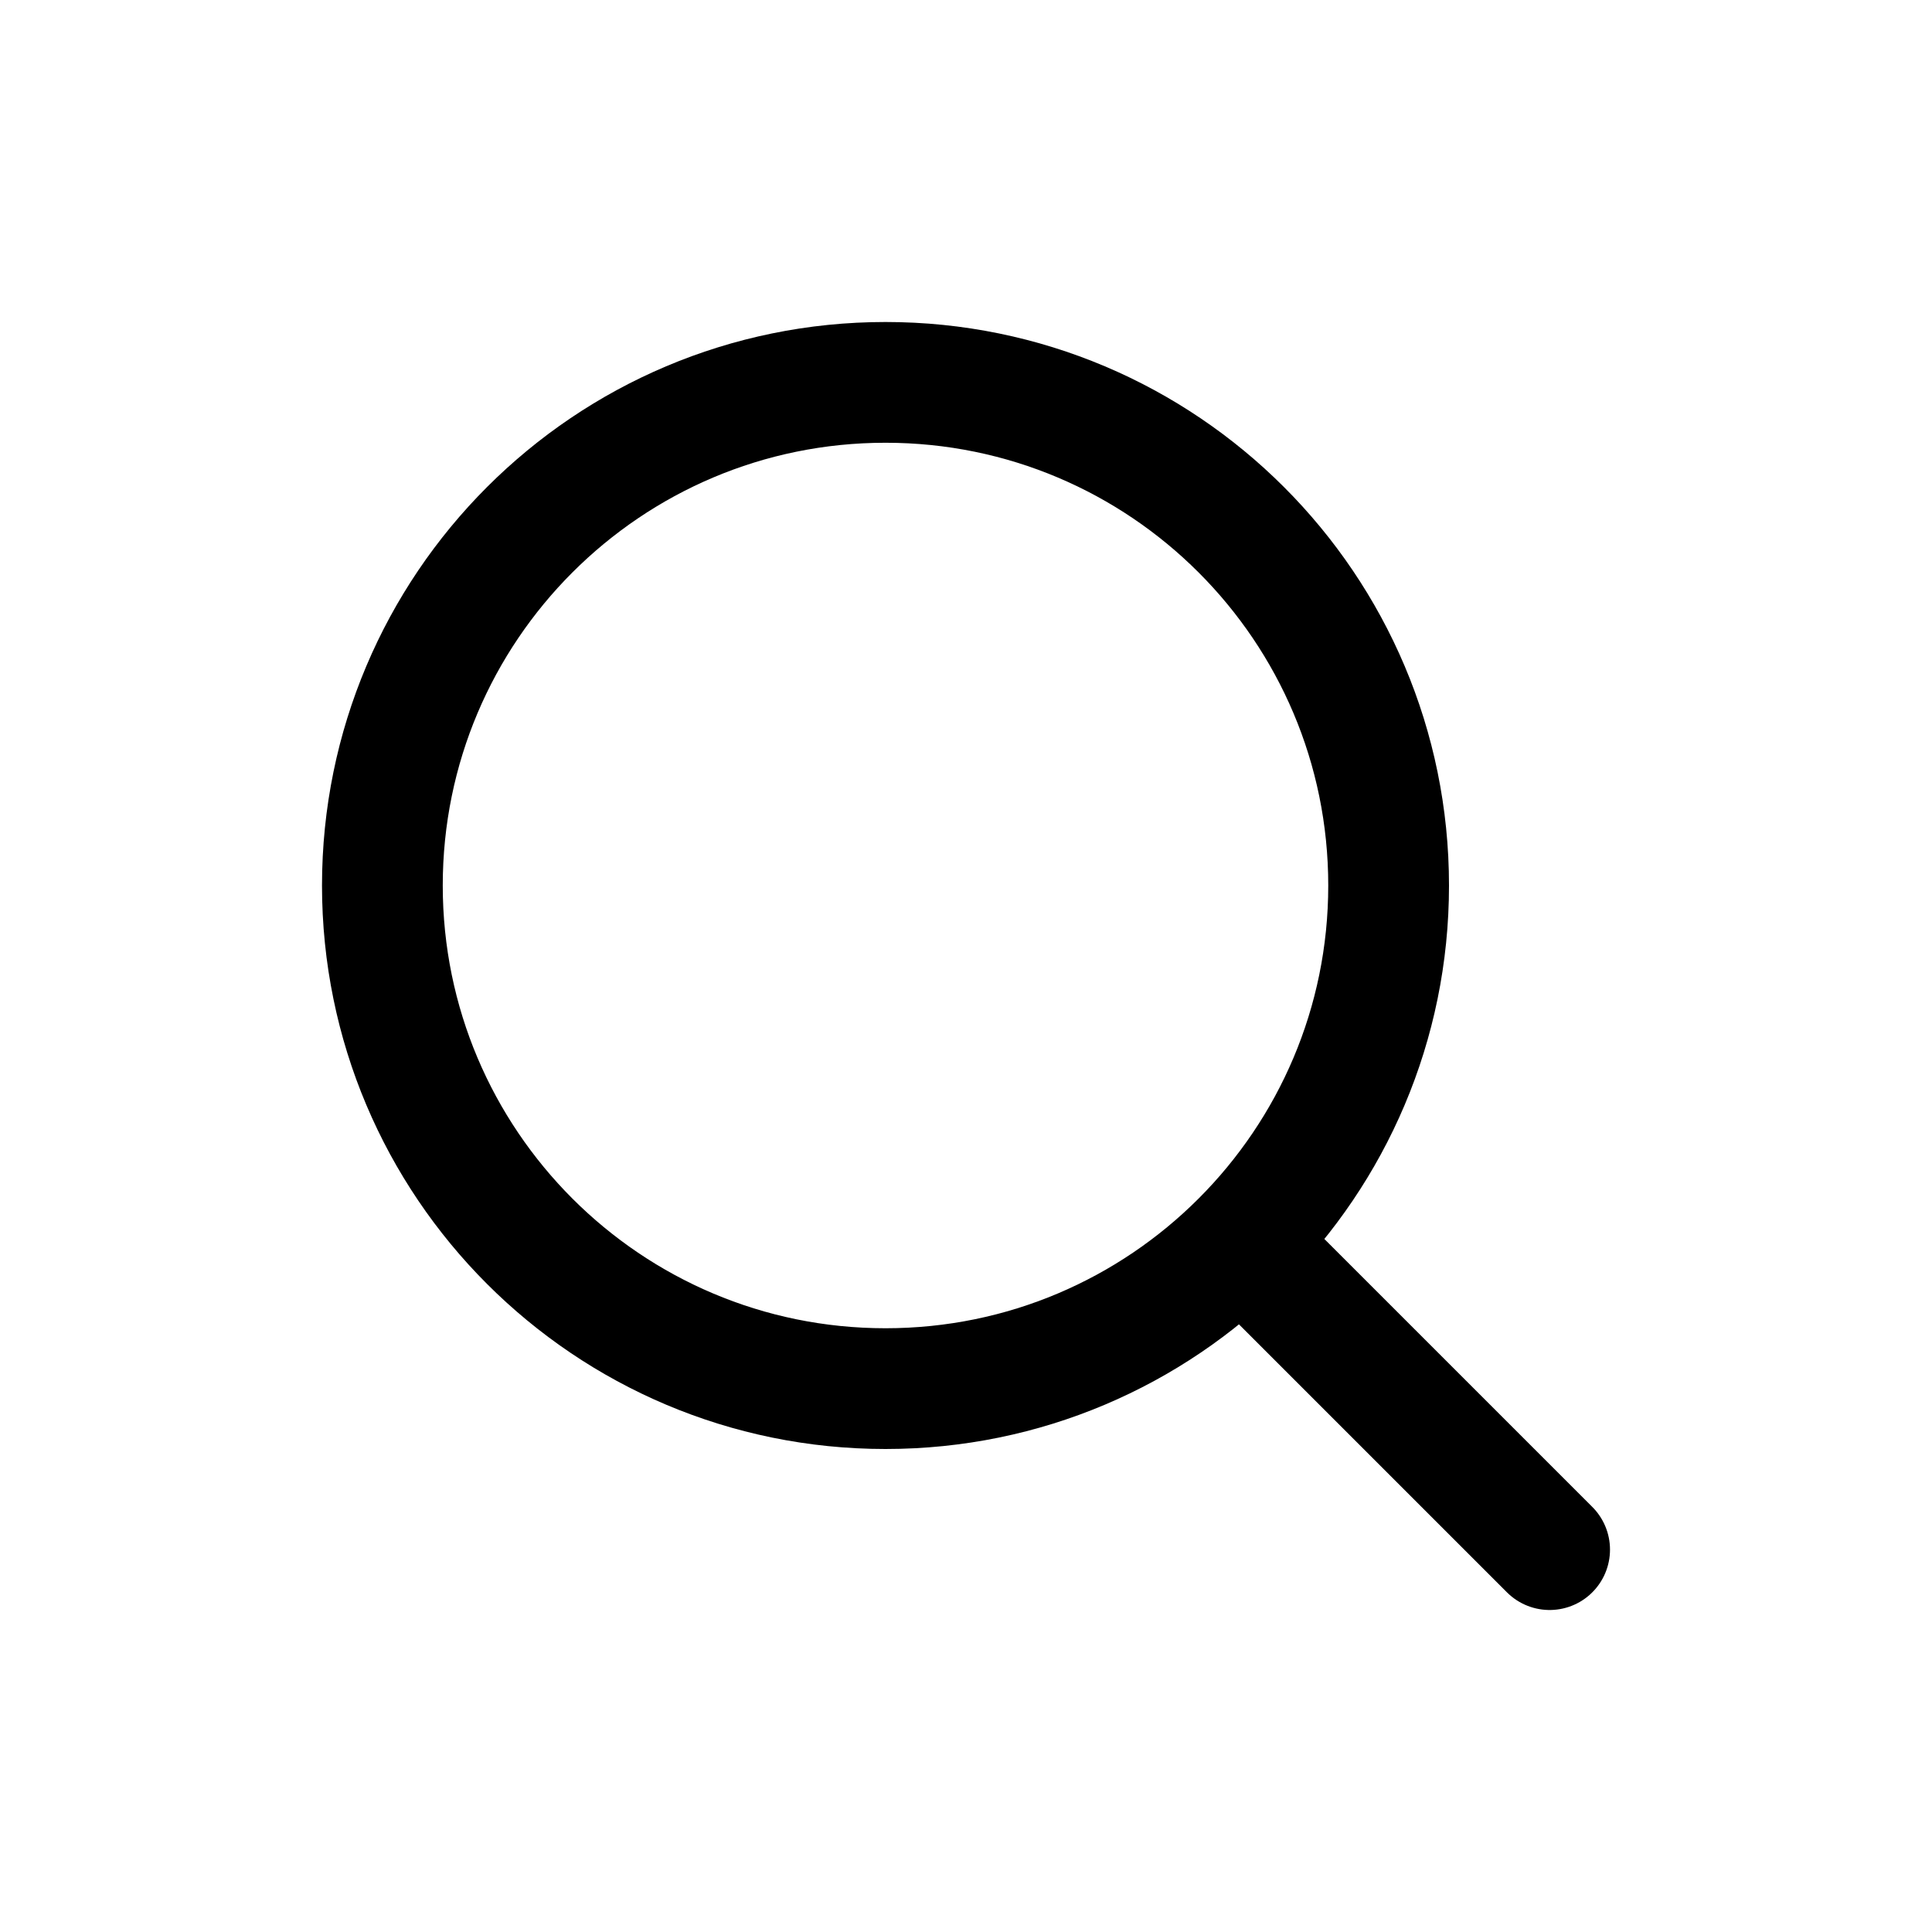
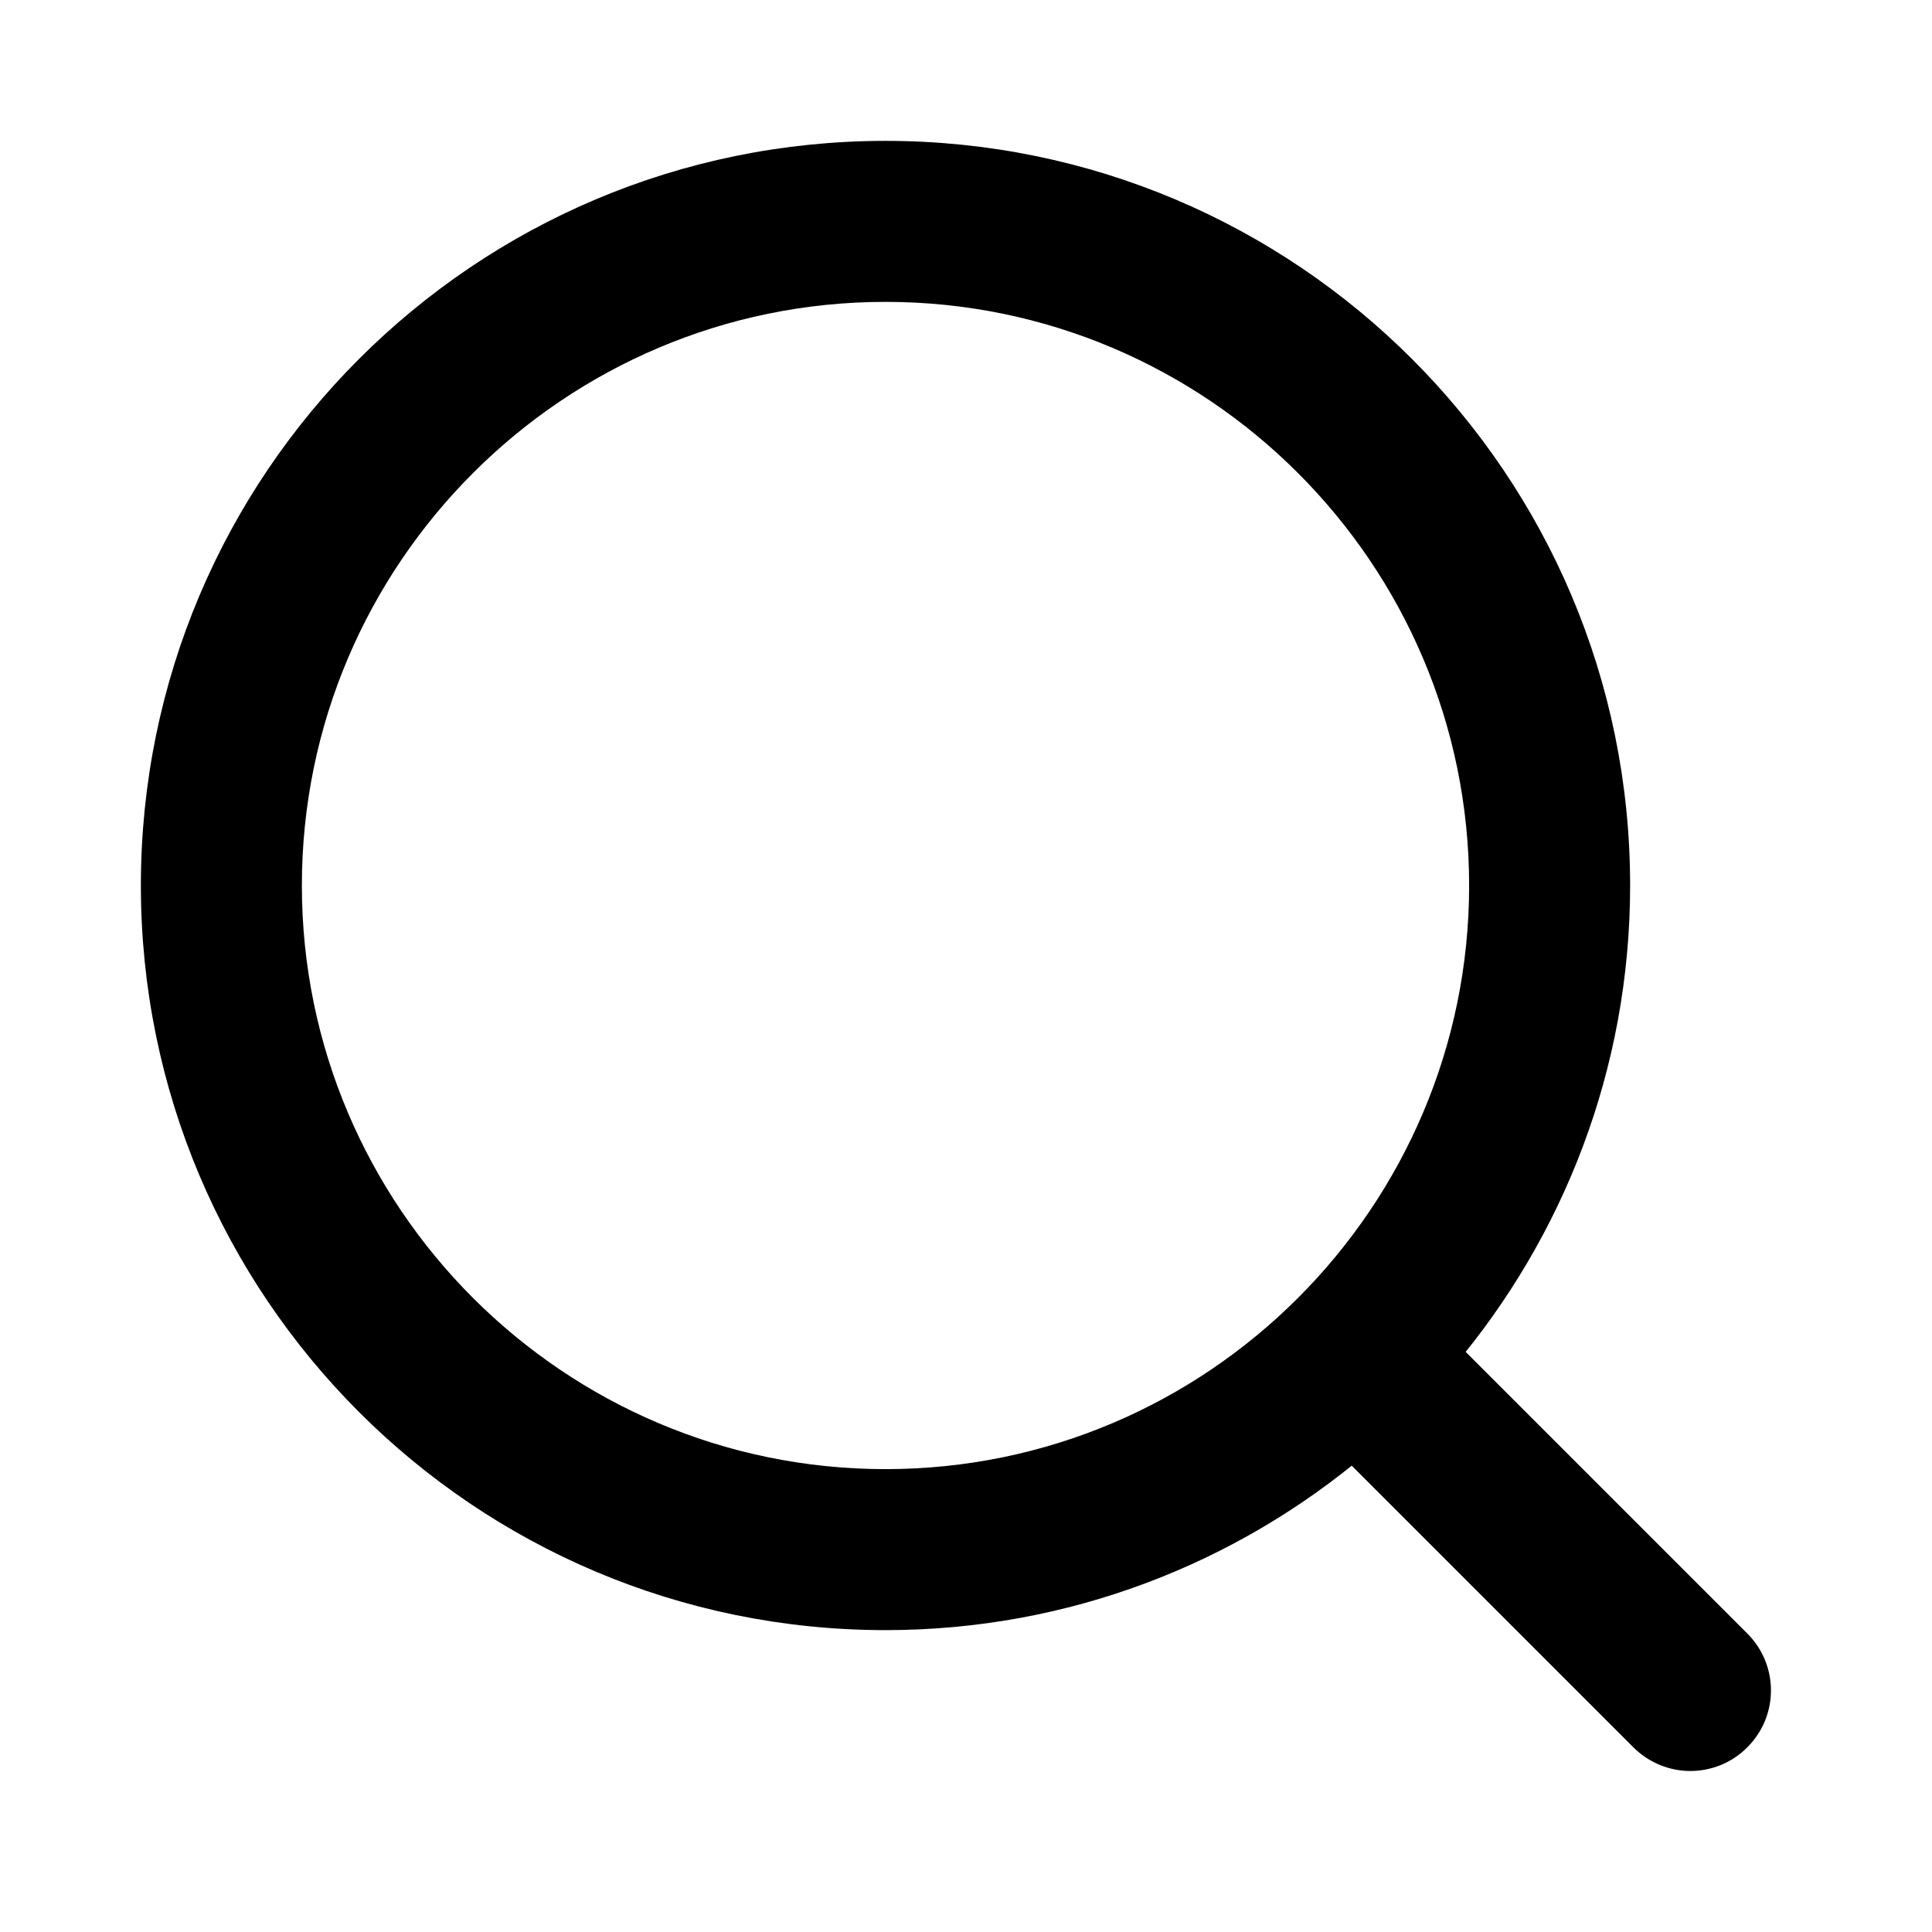
- <svg width="28" height="28" fill="none" viewBox="0 0 24 24">
-   <path stroke="black" stroke-linecap="round" stroke-linejoin="round" stroke-width="1.5" d="M19.25 19.25L15.5 15.5M4.75 11C4.75 7.548 7.548 4.75 11 4.75C14.452 4.75 17.25 7.548 17.25 11C17.25 14.452 14.452 17.25 11 17.25C7.548 17.25 4.75 14.452 4.75 11Z" />
+ <svg width="20" height="20" aria-hidden="true" viewBox="0 0 24 24">
+   <g>
+     <path d="M21.53 20.47l-3.66-3.66C19.195 15.24 20 13.214 20 11c0-4.97-4.03-9-9-9s-9 4.03-9 9 4.03 9 9 9c2.215 0 4.24-.804 5.808-2.13l3.66 3.66c.147.146.34.22.53.22s.385-.073.53-.22c.295-.293.295-.767.002-1.06zM3.5 11c0-4.135 3.365-7.5 7.5-7.5s7.5 3.365 7.5 7.5-3.365 7.5-7.5 7.5-7.5-3.365-7.5-7.5z" stroke="black" stroke-width="0.5" />
+   </g>
</svg>
